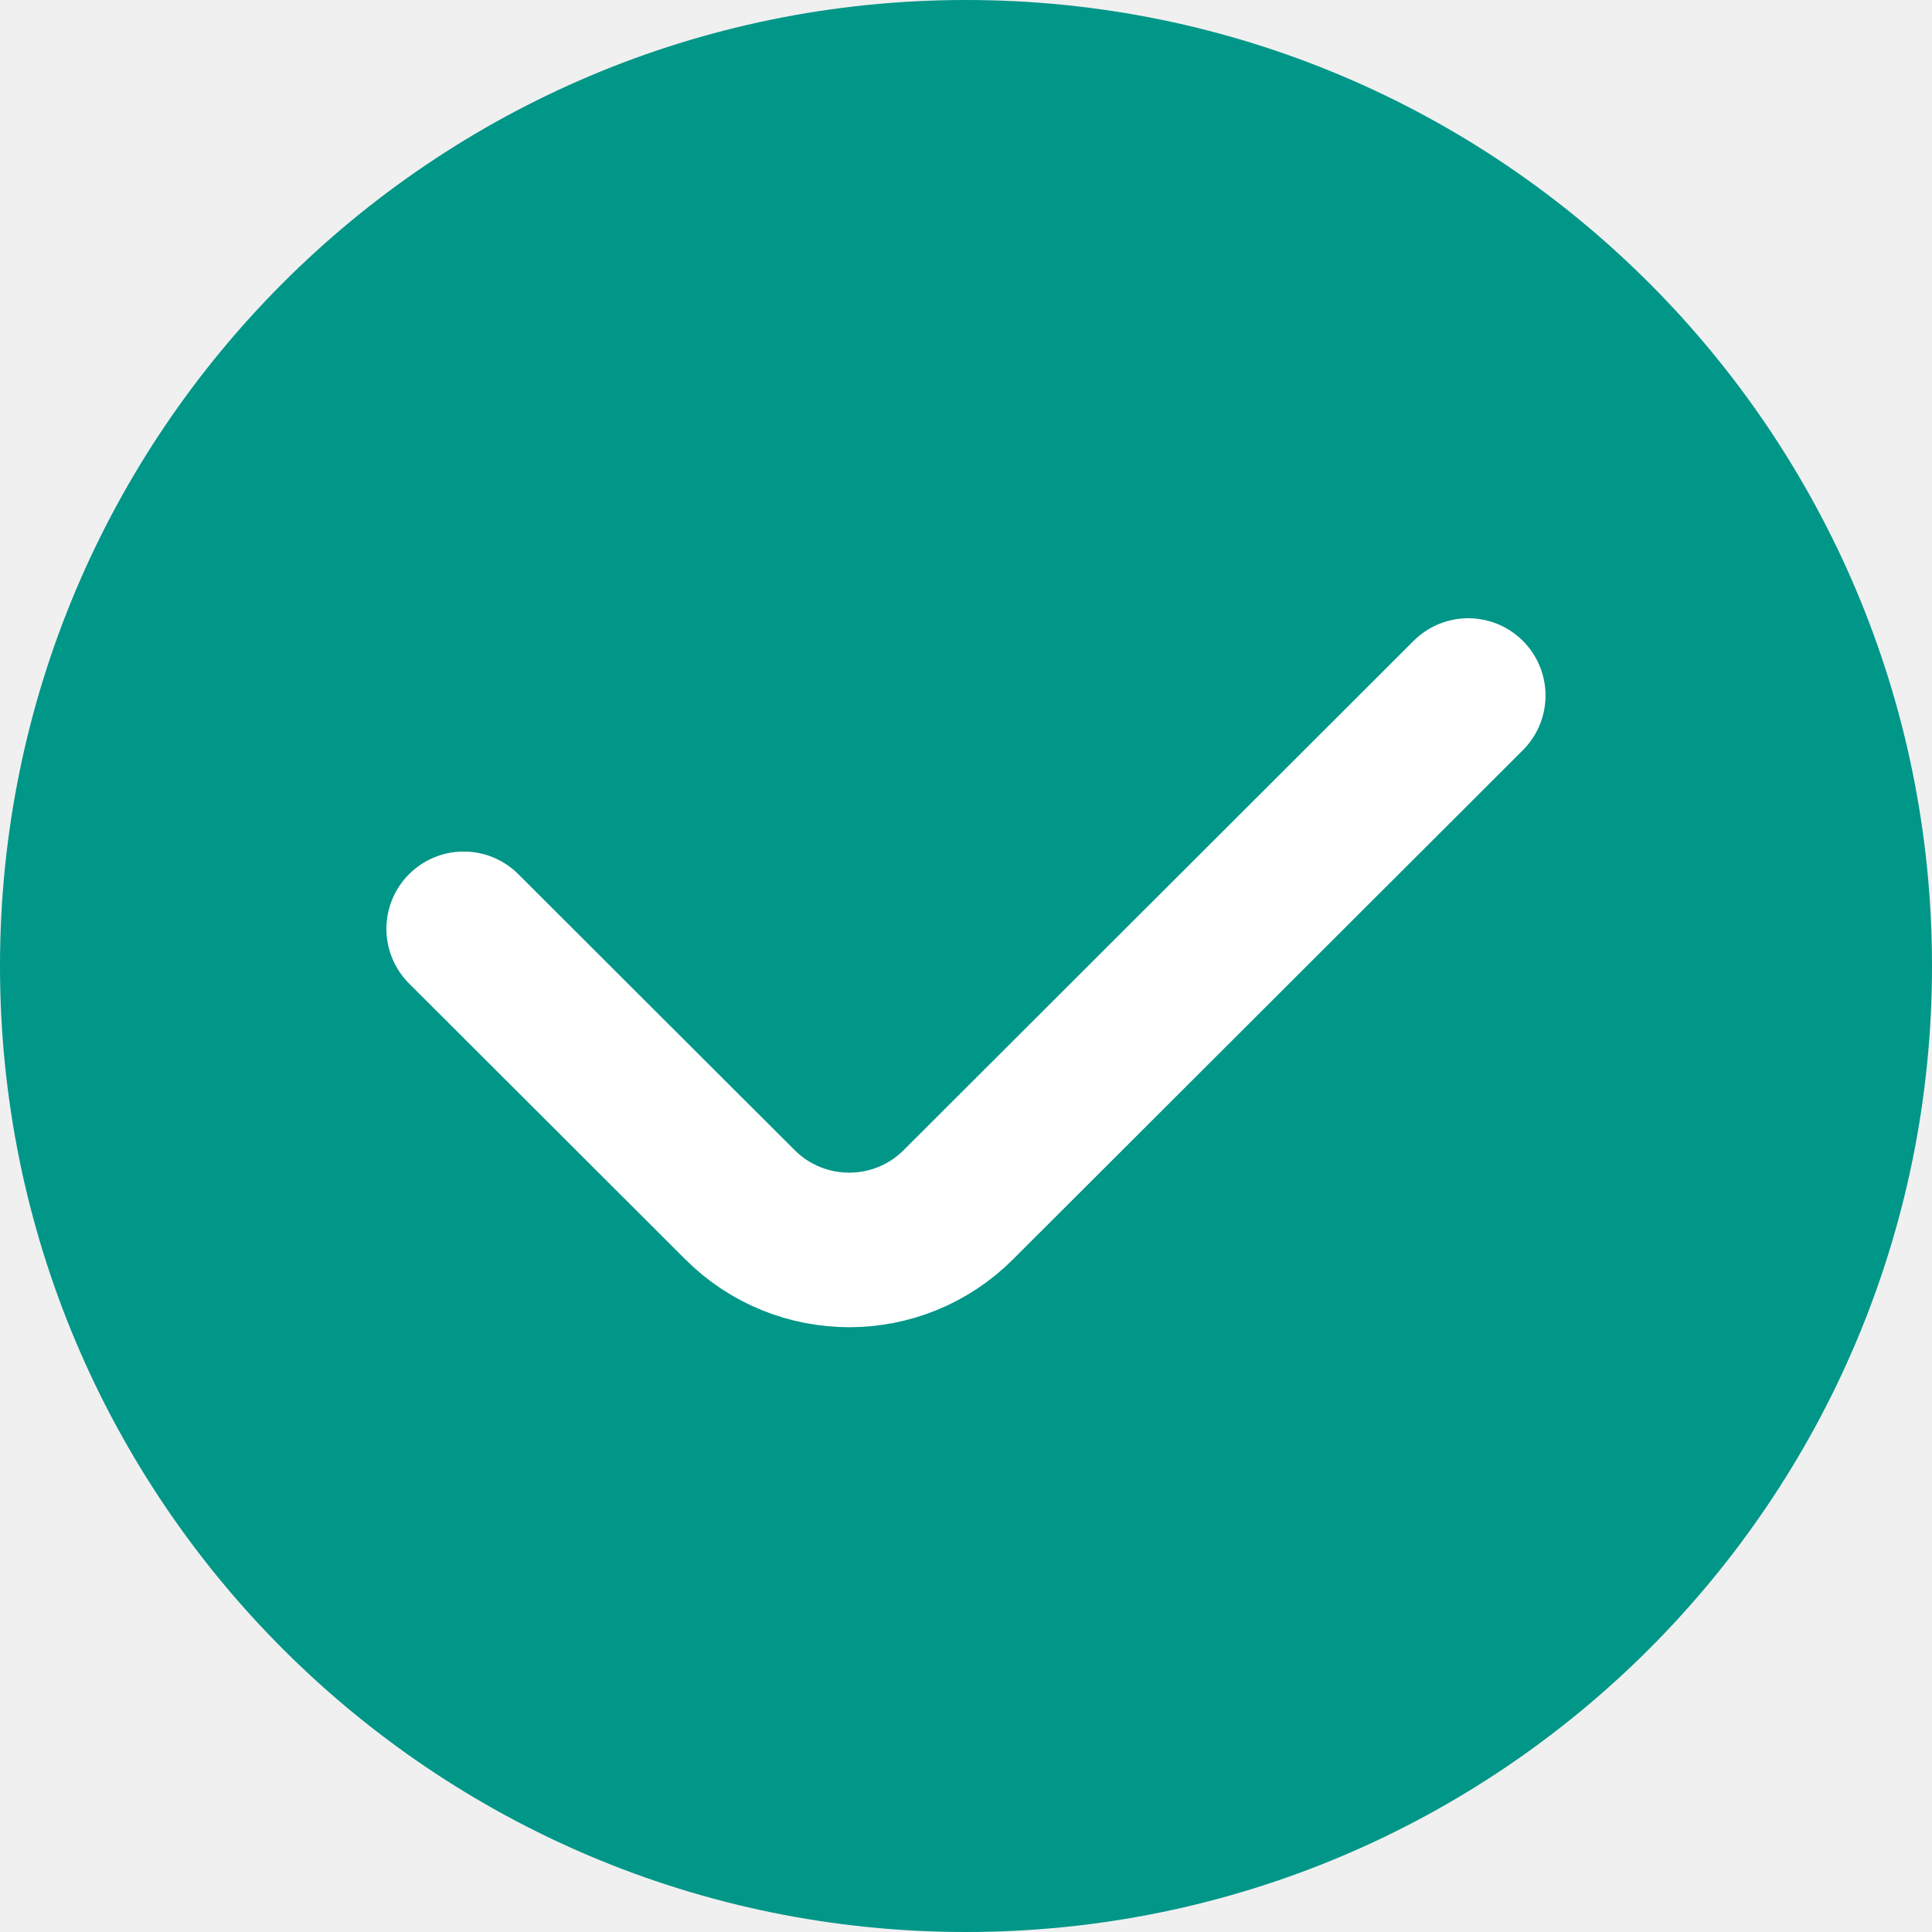
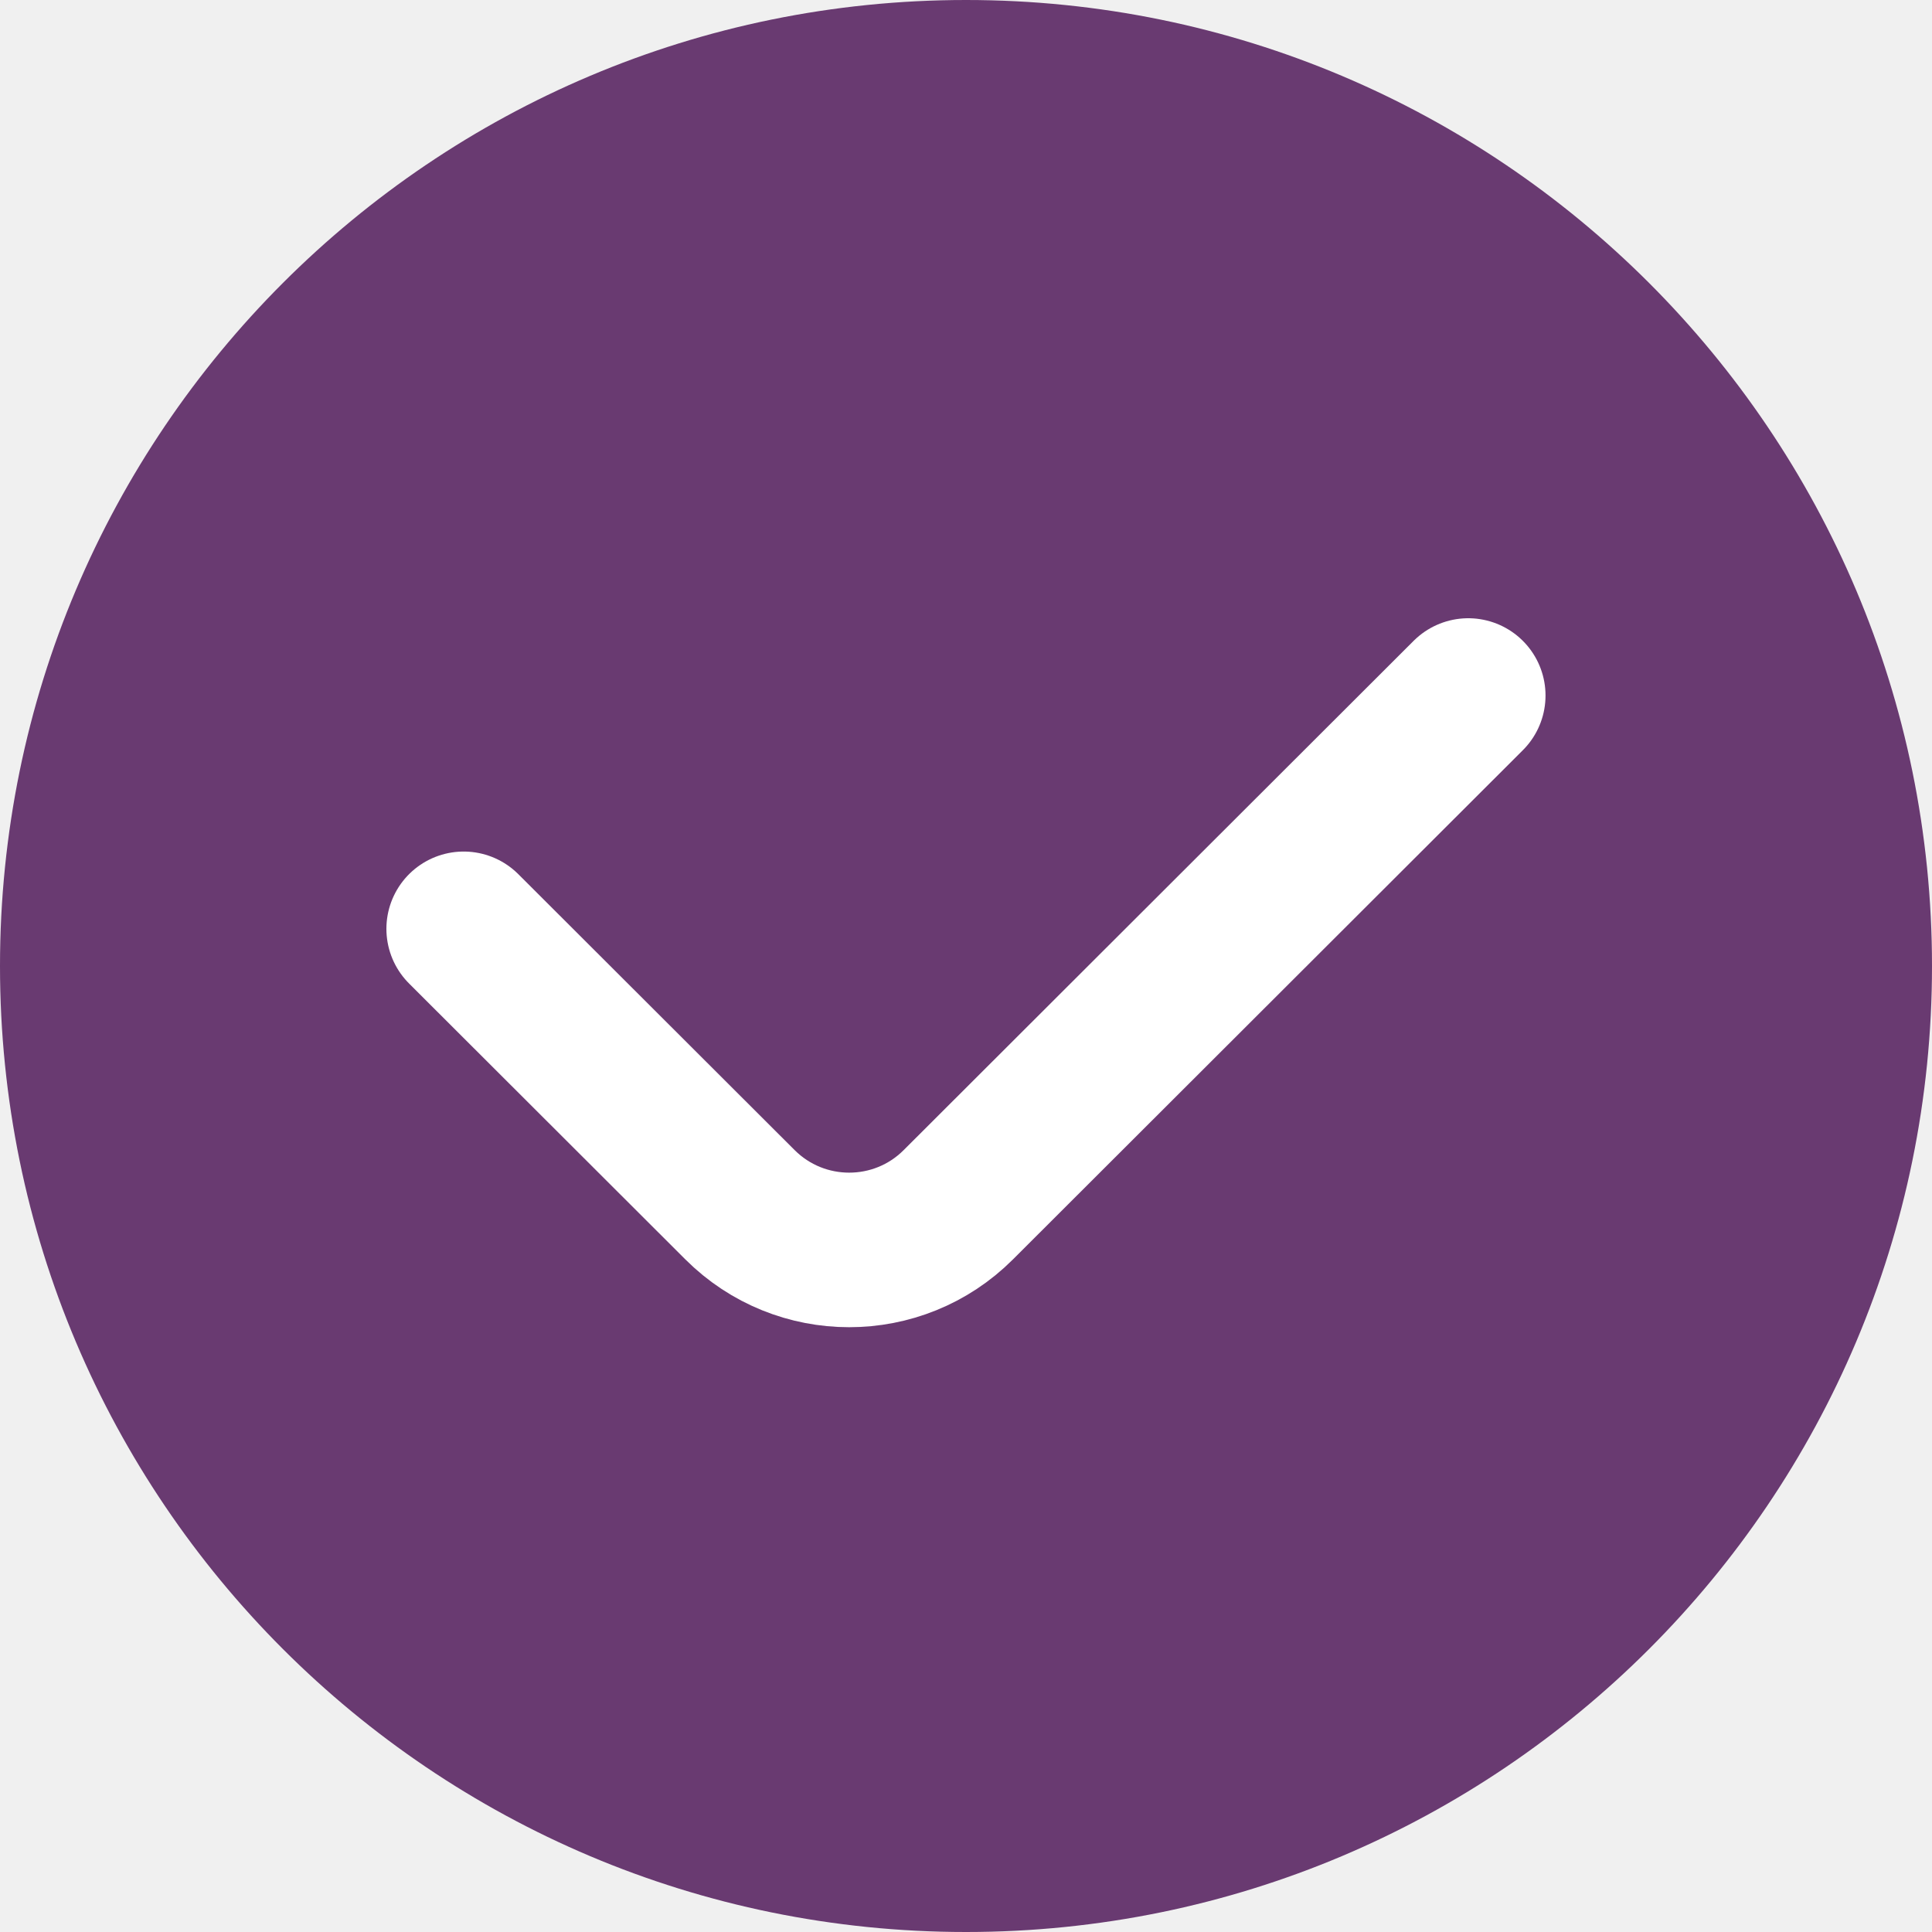
<svg xmlns="http://www.w3.org/2000/svg" width="25" height="25" fill="none">
  <g>
-     <circle id="svg_1" fill="#009688" r="12.5" cy="12.5" cx="12.5" />
+     <circle id="svg_1" fill="#693A71" r="12.5" cy="12.5" cx="12.5" />
    <path id="svg_2" stroke-linecap="round" stroke-width="2" stroke="white" d="m6,12.019l3.575,3.57c0.781,0.78 2.046,0.78 2.826,0l6.598,-6.589" />
  </g>
</svg>
